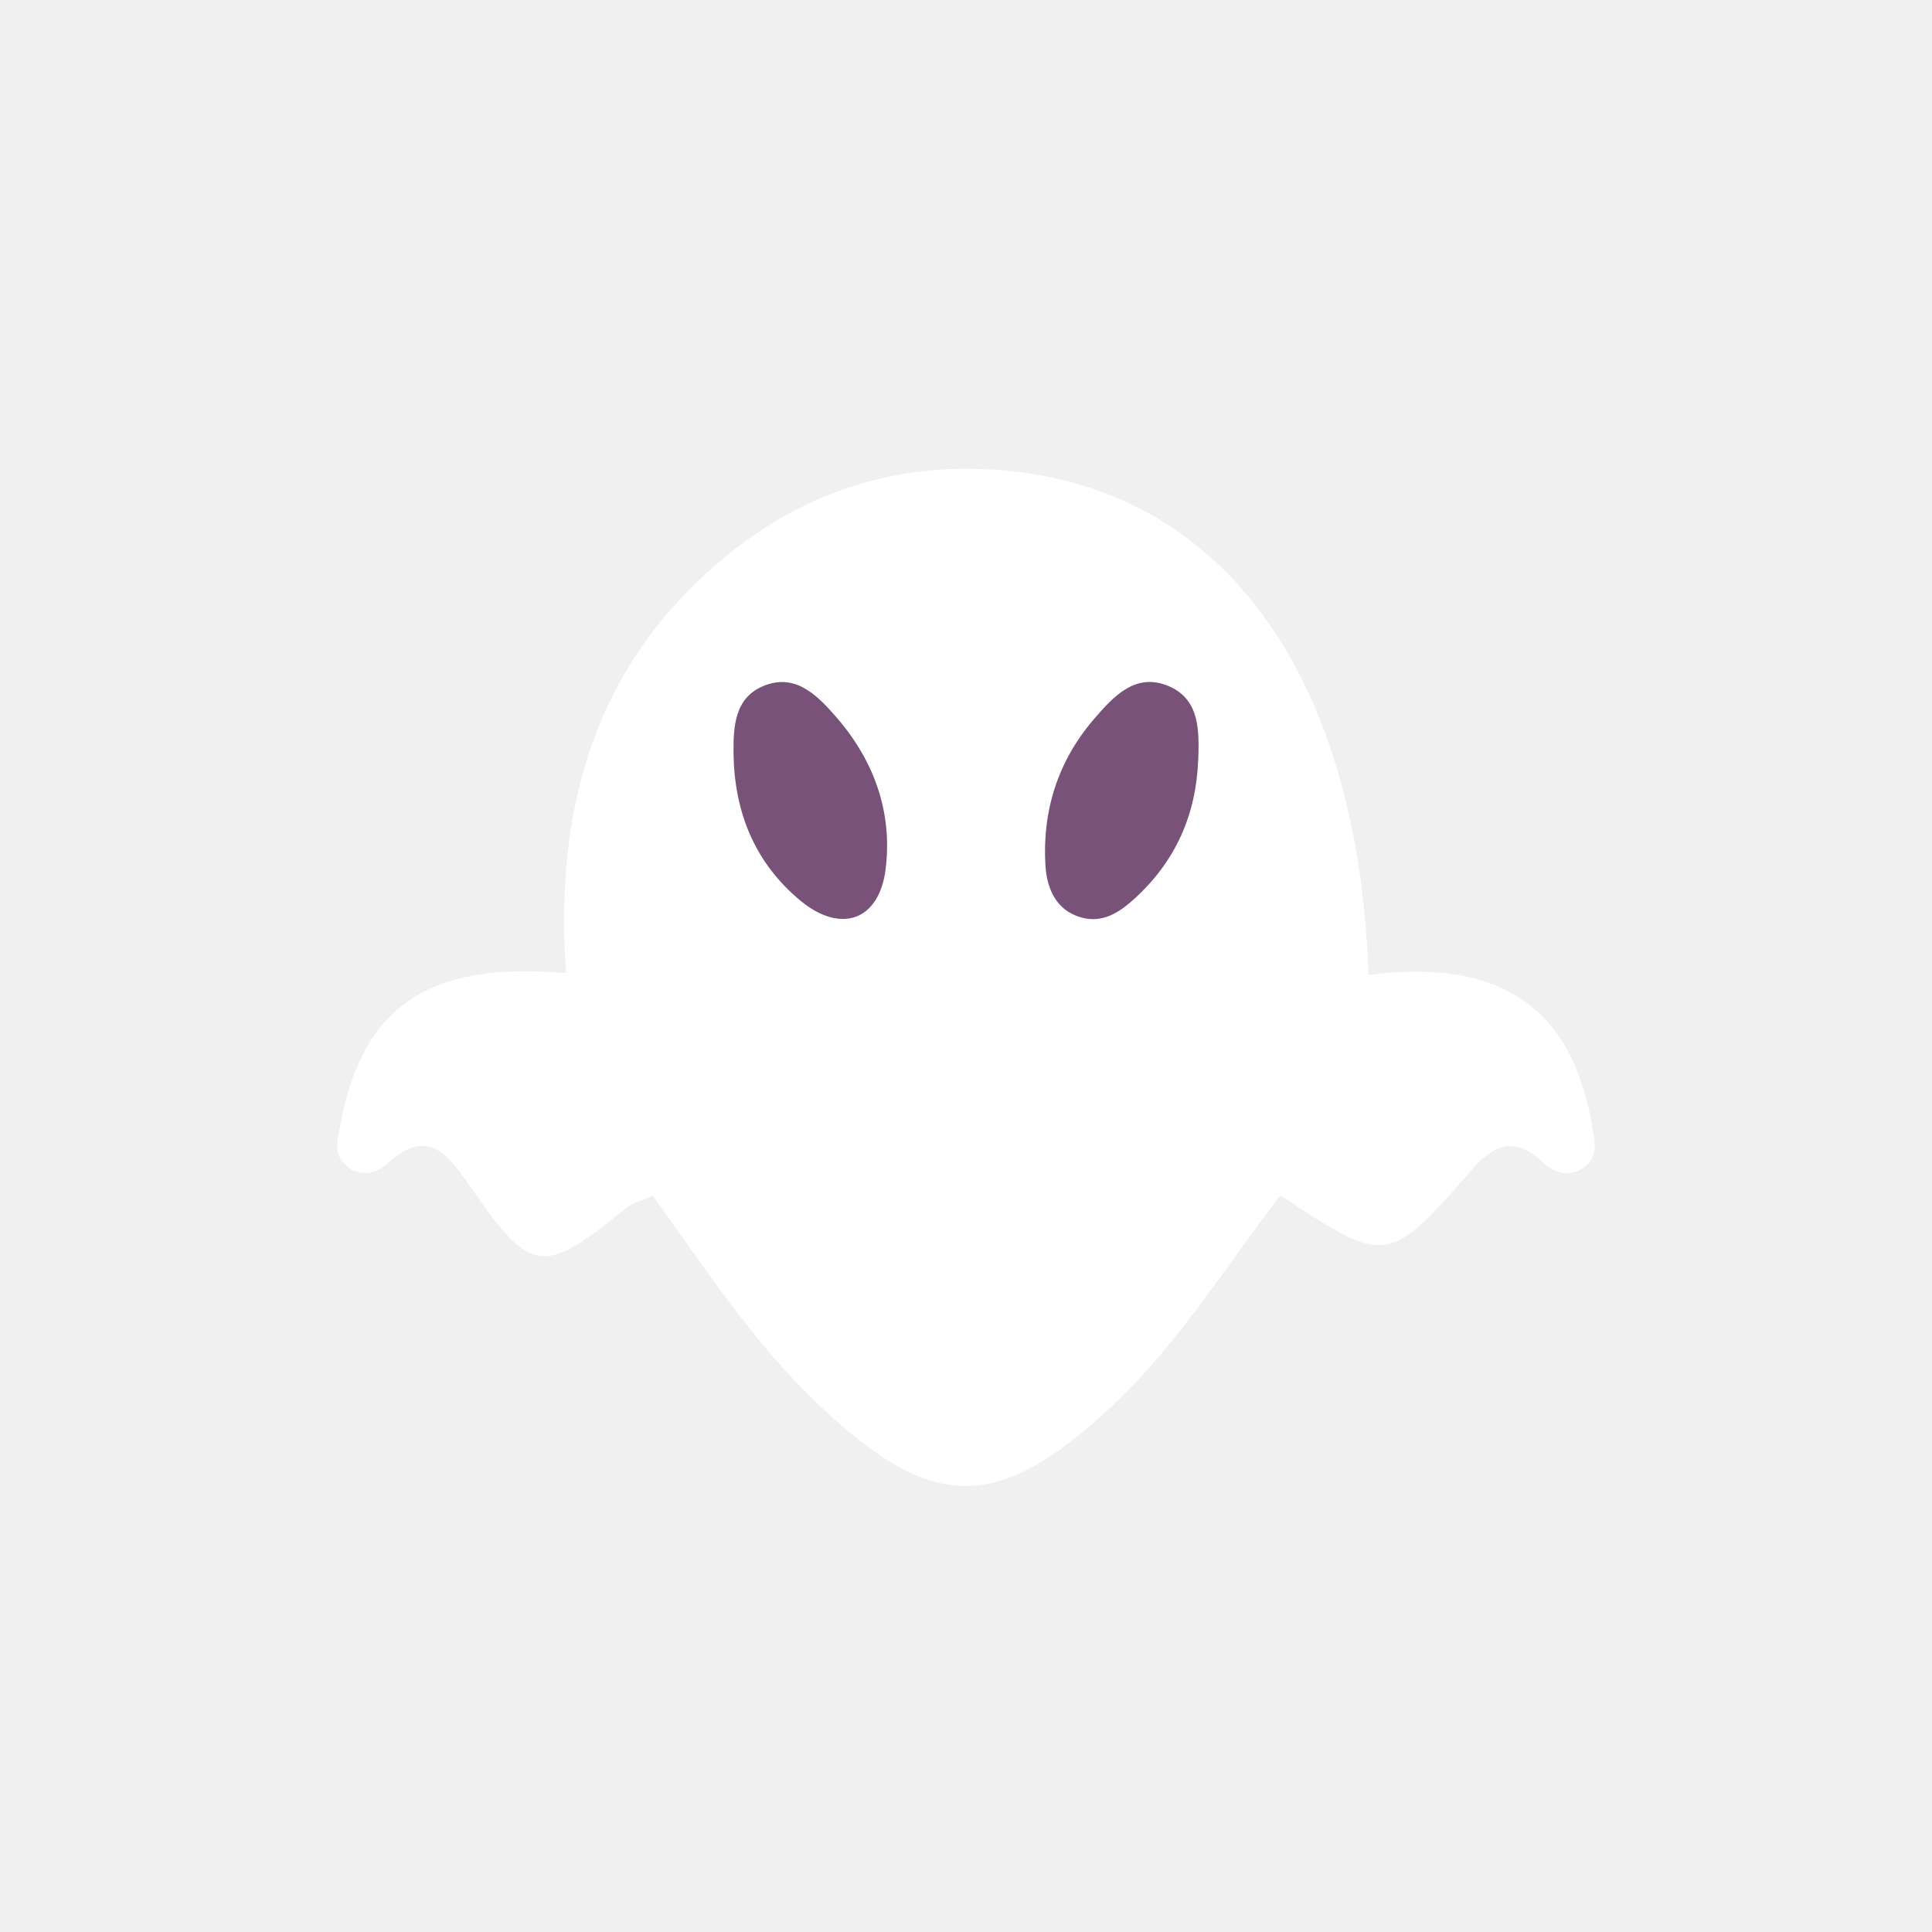
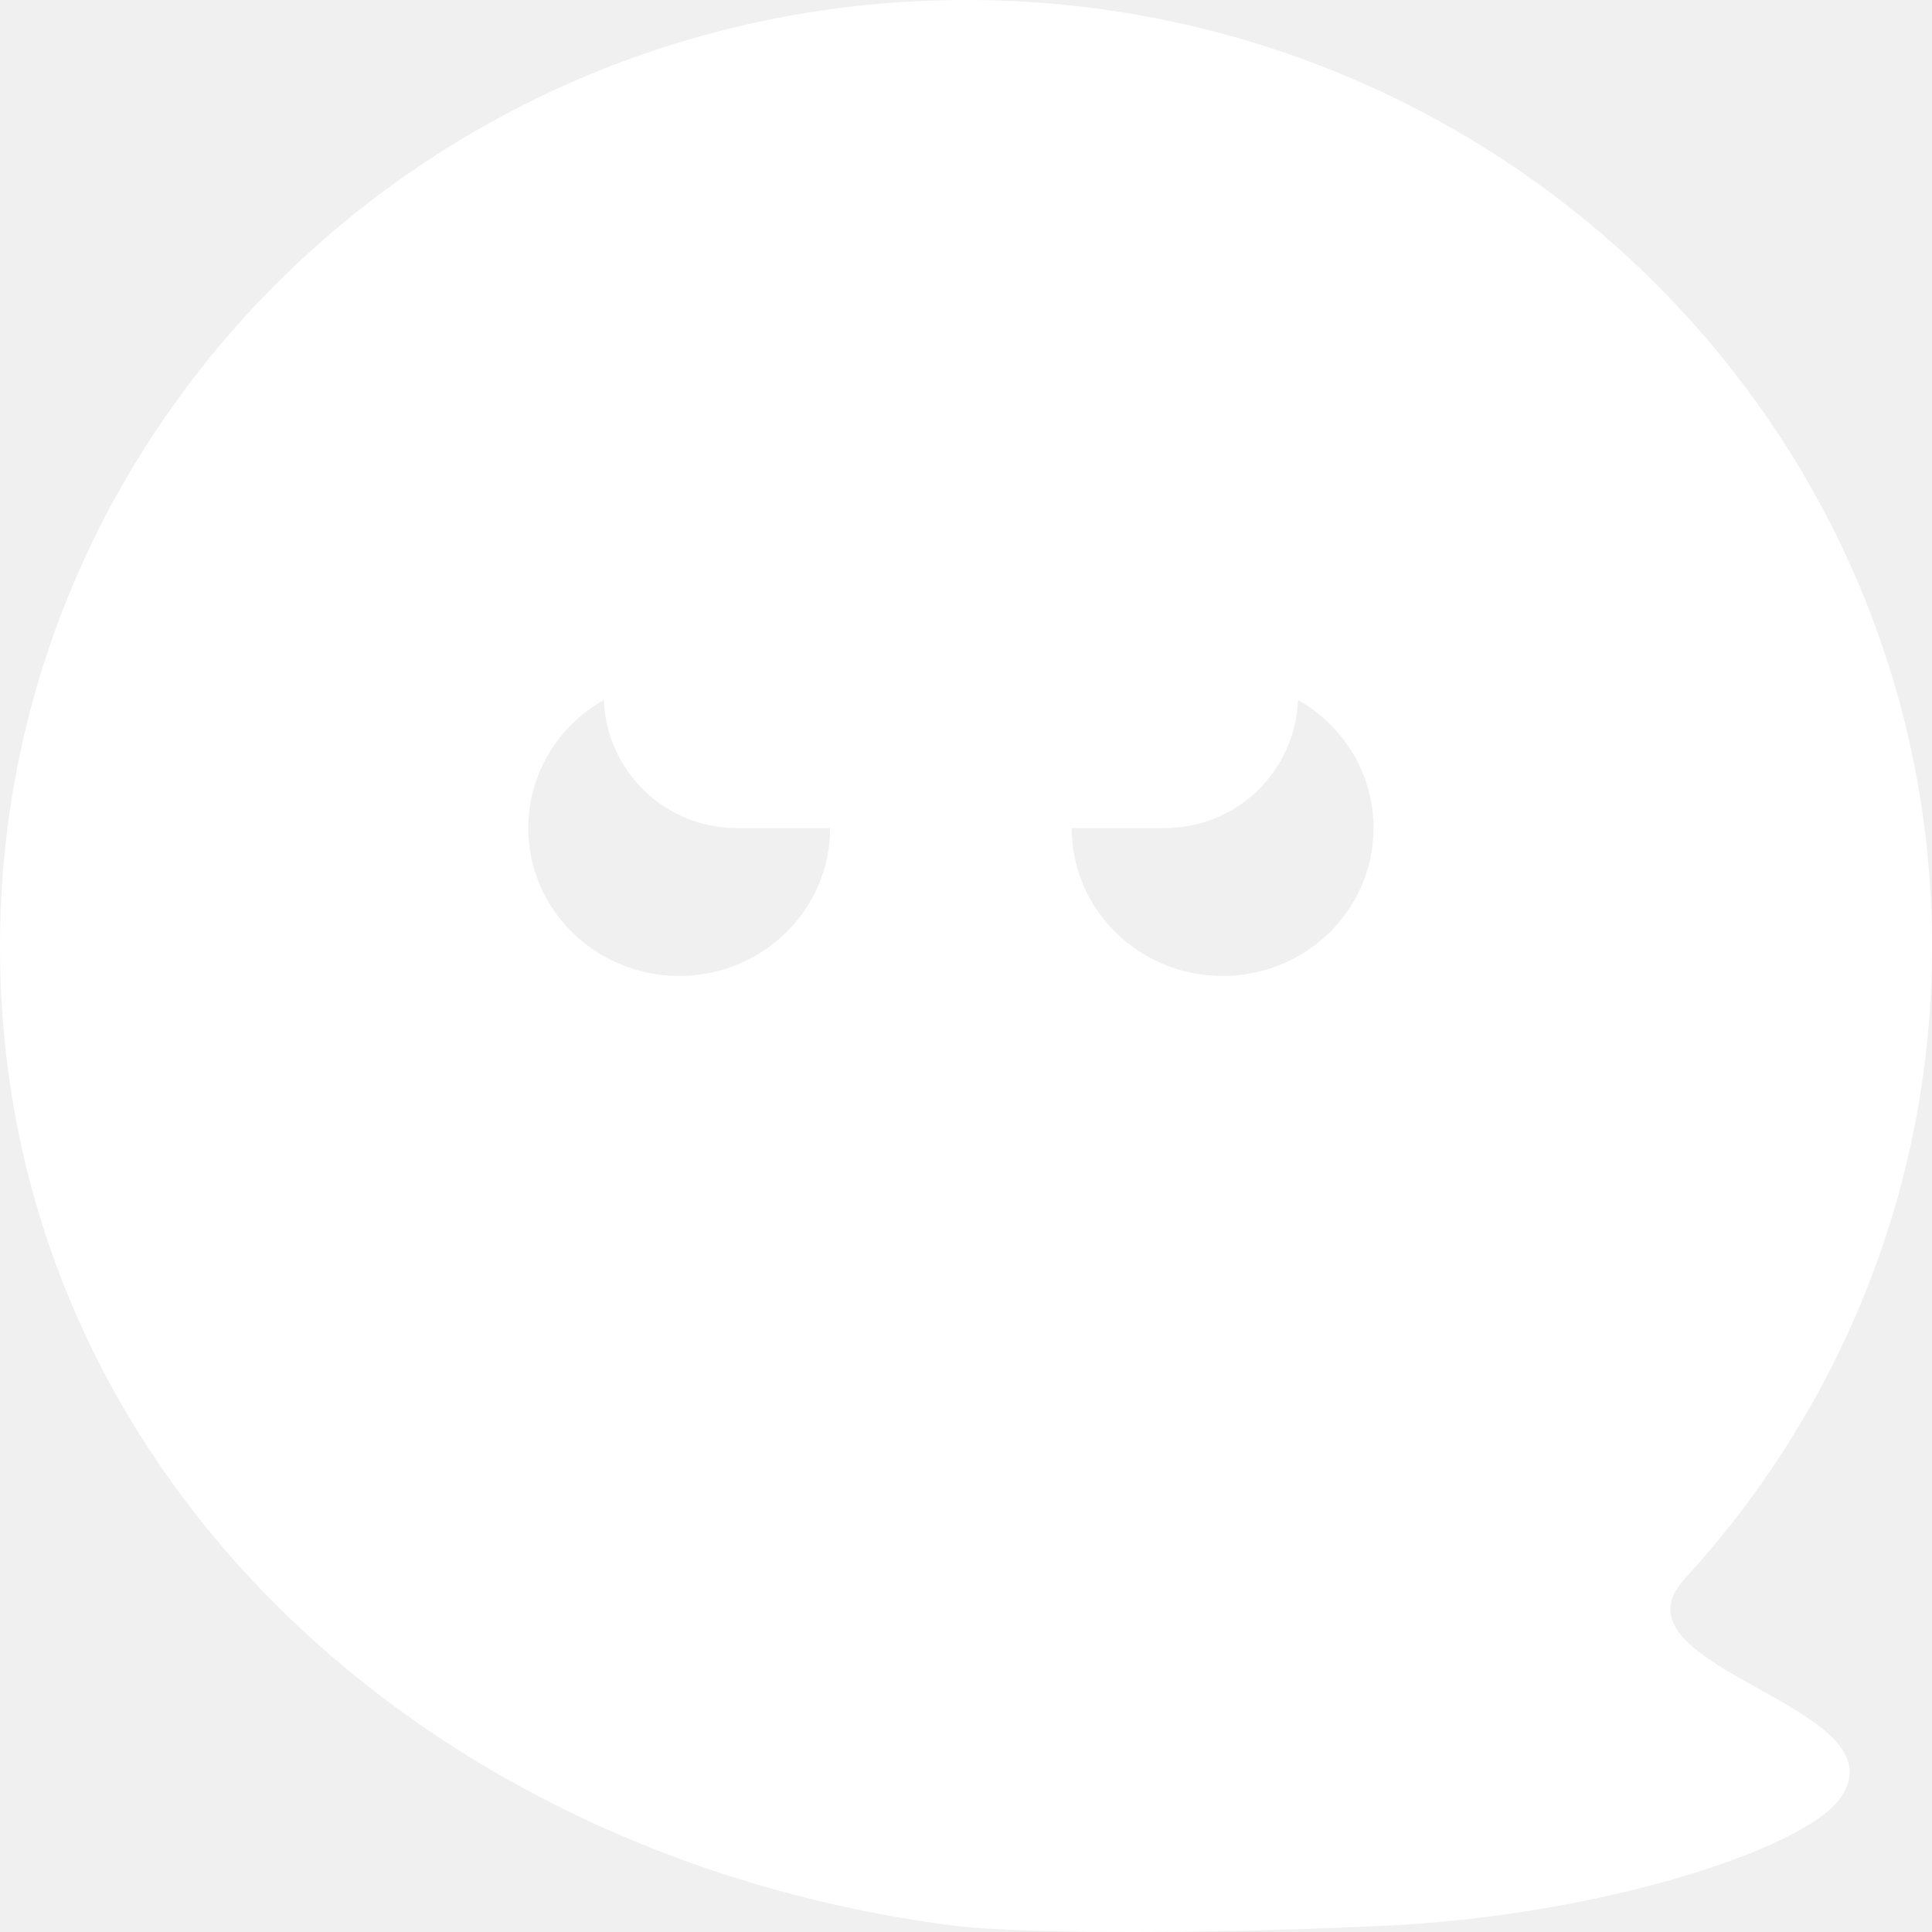
- <svg xmlns="http://www.w3.org/2000/svg" id="Layer_1" data-name="Layer 1" viewBox="0 0 256 256">
-   <defs>
-     <style>
-       .cls-1 {
-         fill: #fff;
-       }
- 
-       .cls-2 {
-         fill: #6f4570;
-       }
- 
-       .cls-3 {
-         fill: #785279;
-       }
-     </style>
-   </defs>
-   <path class="cls-1" d="M181.32,129.18c17.5-2.25,26.94,4.31,29.63,19.92,.35,2.02,.89,4.09-.95,5.51-1.82,1.4-3.97,.9-5.49-.53-3.43-3.21-6.15-2.85-9.23,.65-11.43,13.03-11.49,12.97-25.61,3.67-7.23,9.3-13.4,19.53-22.16,27.76-15.24,14.32-23.93,14.36-39.14-.12-8.5-8.1-14.85-17.81-21.86-27.6-1.34,.61-2.63,.92-3.57,1.67-11.08,8.95-12.51,8.86-20.73-3.02-3.01-4.34-5.61-7.7-10.89-2.9-1.55,1.41-3.7,1.79-5.46,.27-1.77-1.53-1.11-3.56-.73-5.56,2.91-15.53,11.6-21.56,29.88-19.95-1.56-21.61,3.65-40.79,21.04-55.13,10.2-8.4,21.88-12.33,35.08-11.62,30.09,1.6,48.84,26.36,50.2,66.98Z" />
-   <path class="cls-3" d="M97.2,100.05c-.05-3.76,.1-7.72,4.2-9.25,4.1-1.54,6.94,1.39,9.36,4.16,5.03,5.76,7.53,12.61,6.59,20.2-.85,6.86-5.98,8.61-11.33,4.15-5.97-4.98-8.66-11.56-8.82-19.25Z" />
-   <path class="cls-3" d="M158.77,100.6c-.26,7.31-2.96,13.47-8.42,18.46-2.1,1.92-4.32,3.3-7.12,2.5-3.33-.96-4.53-3.86-4.71-6.94-.42-7.24,1.69-13.82,6.43-19.33,2.59-3.02,5.62-6.37,10.14-4.27,3.89,1.81,3.8,5.86,3.69,9.59Z" />
+ <svg xmlns="http://www.w3.org/2000/svg" width="512" height="512" viewBox="0 0 512 512" fill="none">
+   <path fill-rule="evenodd" clip-rule="evenodd" d="M368.952 510.227C322.769 512.591 269.896 512.591 251.928 510.227C111.77 491.788 0 389.313 0 250.8C0 112.287 114.615 0 256 0C397.385 0 512 112.287 512 250.8C512 315.221 487.207 373.969 446.46 418.387C435.395 430.448 450.577 438.908 466.002 447.504C481.13 455.935 496.492 464.496 487.564 476.712C477.726 490.173 424.392 507.389 368.952 510.227ZM220 219.45C220 241.092 202.091 258.637 180 258.637C157.909 258.637 140 241.092 140 219.45C140 204.935 148.055 192.264 160.024 185.491C160.713 204.362 176.229 219.449 195.269 219.449H220C220 219.449 220 219.45 220 219.45ZM343.976 185.491C343.287 204.362 327.771 219.449 308.731 219.449H284C284 219.449 284 219.45 284 219.45C284 241.092 301.909 258.637 324 258.637C346.091 258.637 364 241.092 364 219.45C364 204.935 355.945 192.264 343.976 185.491Z" fill="white" />
</svg>
